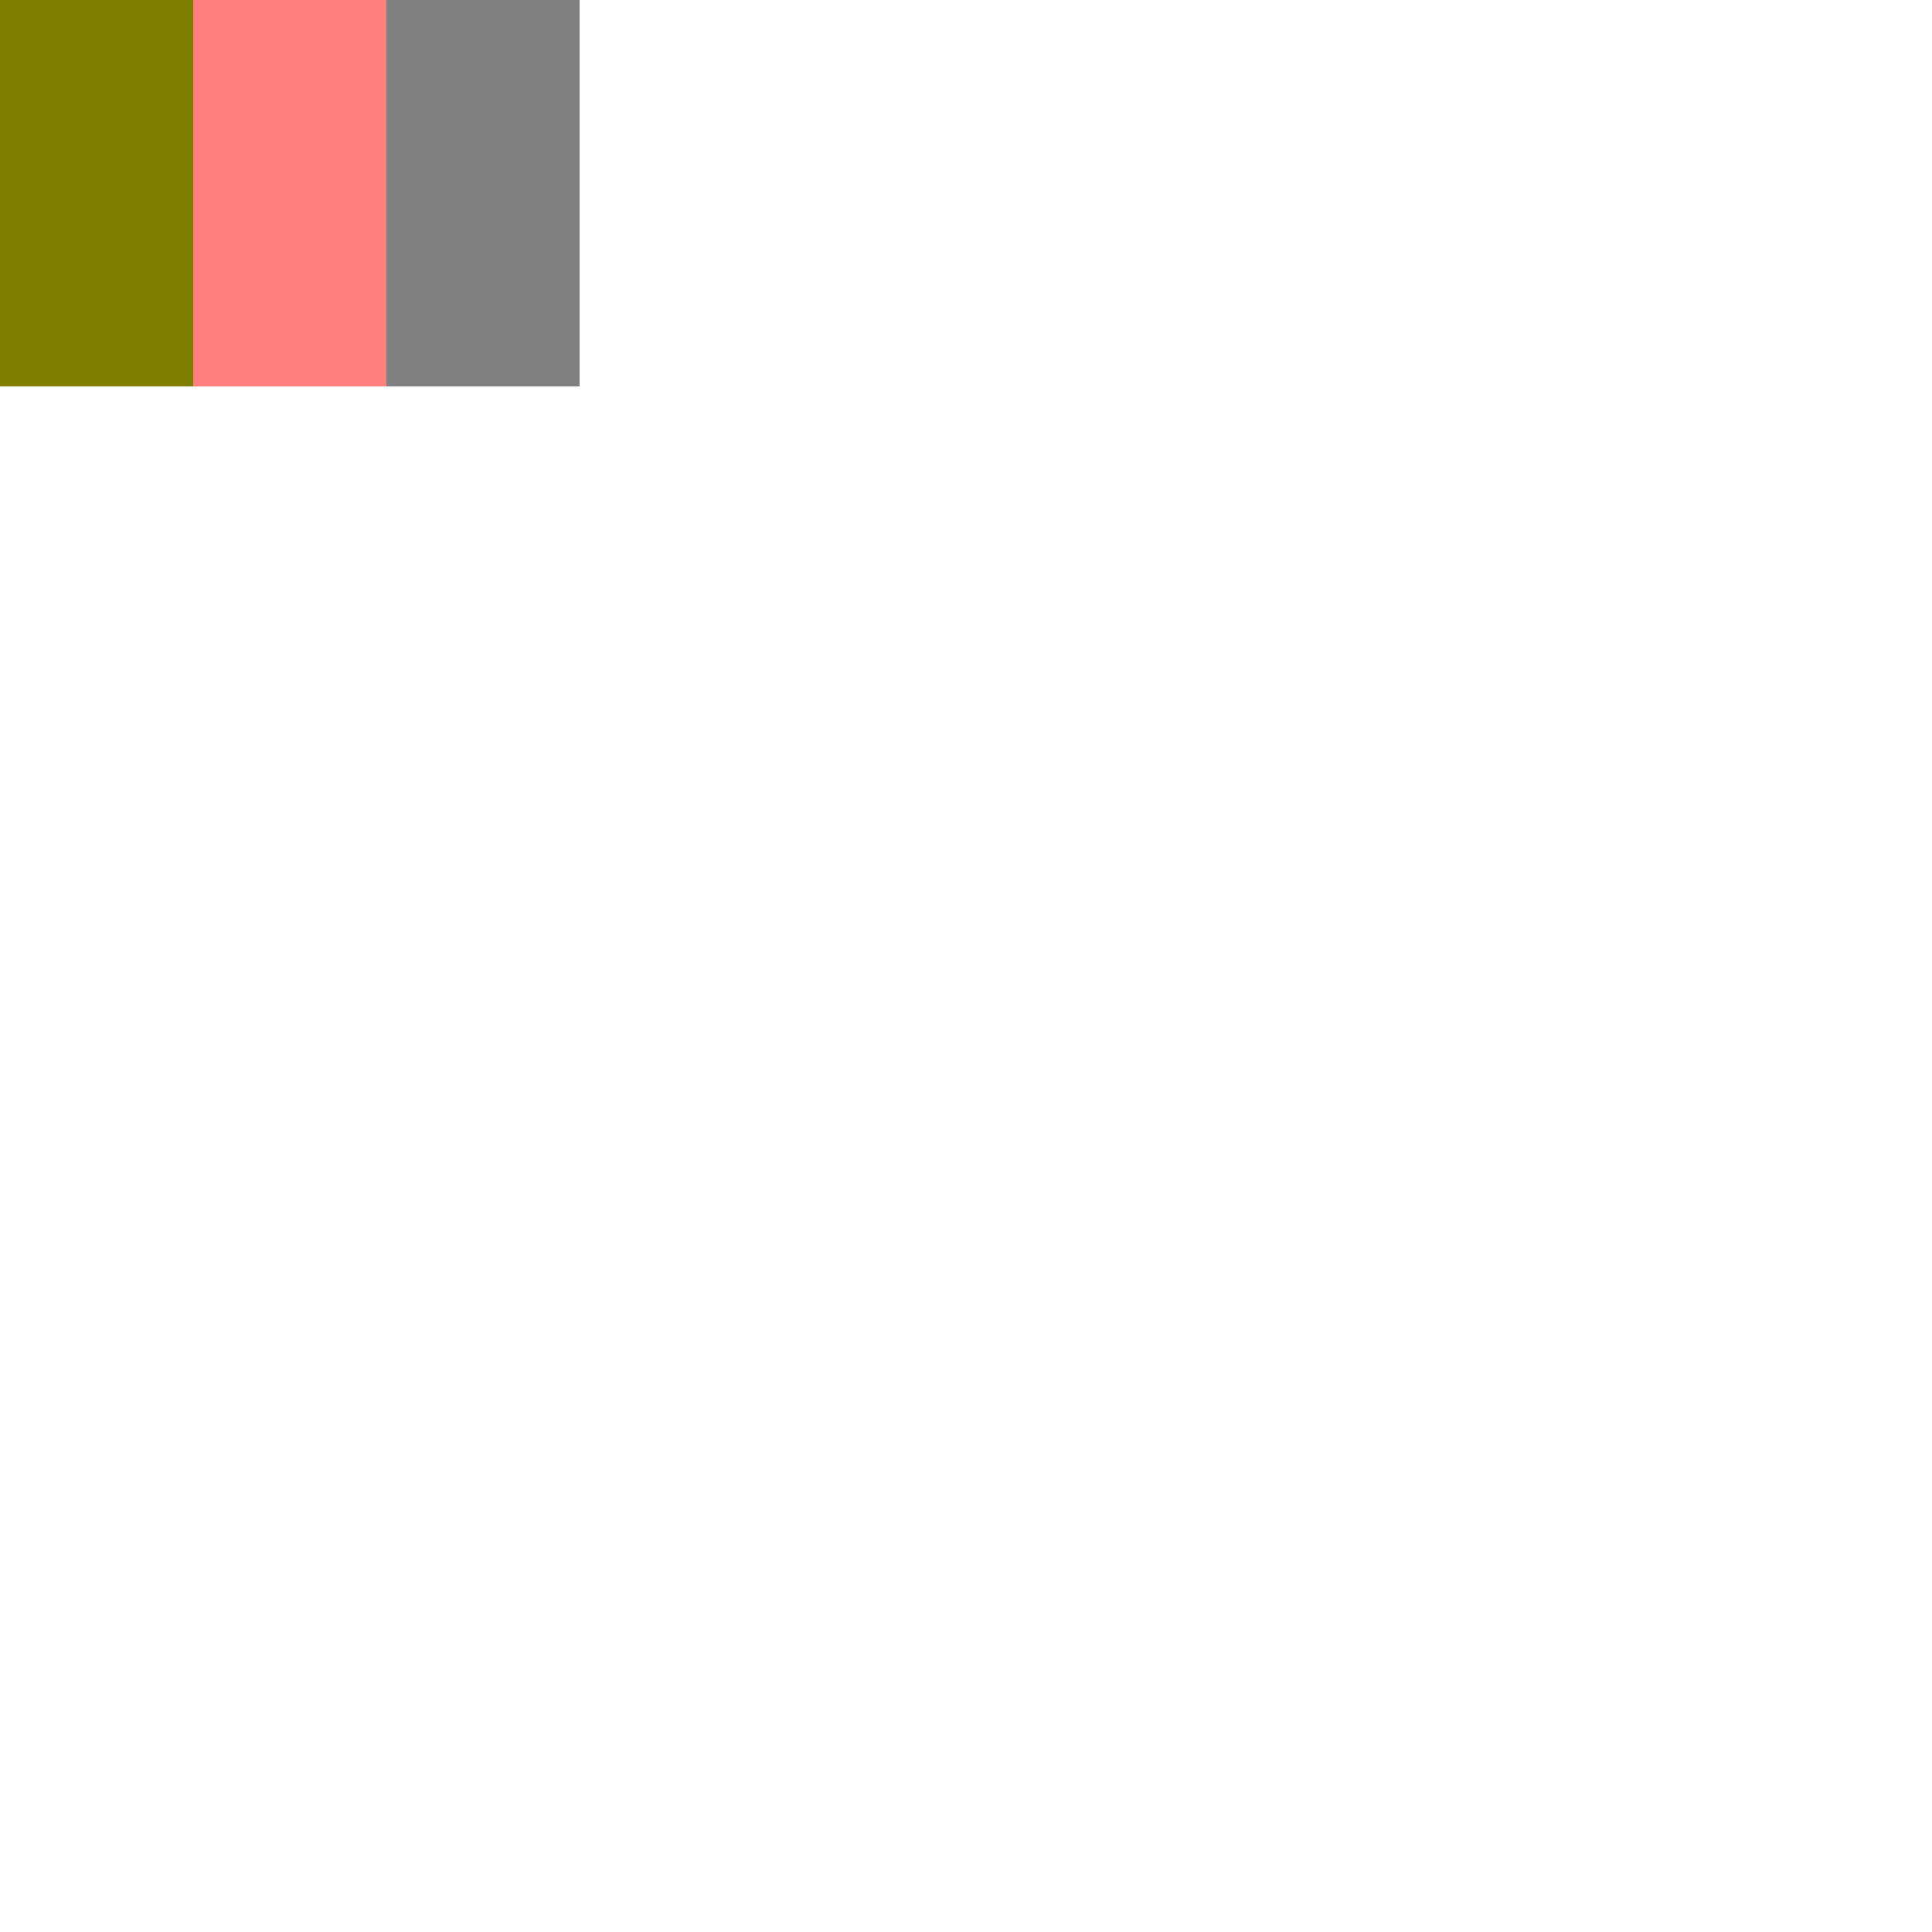
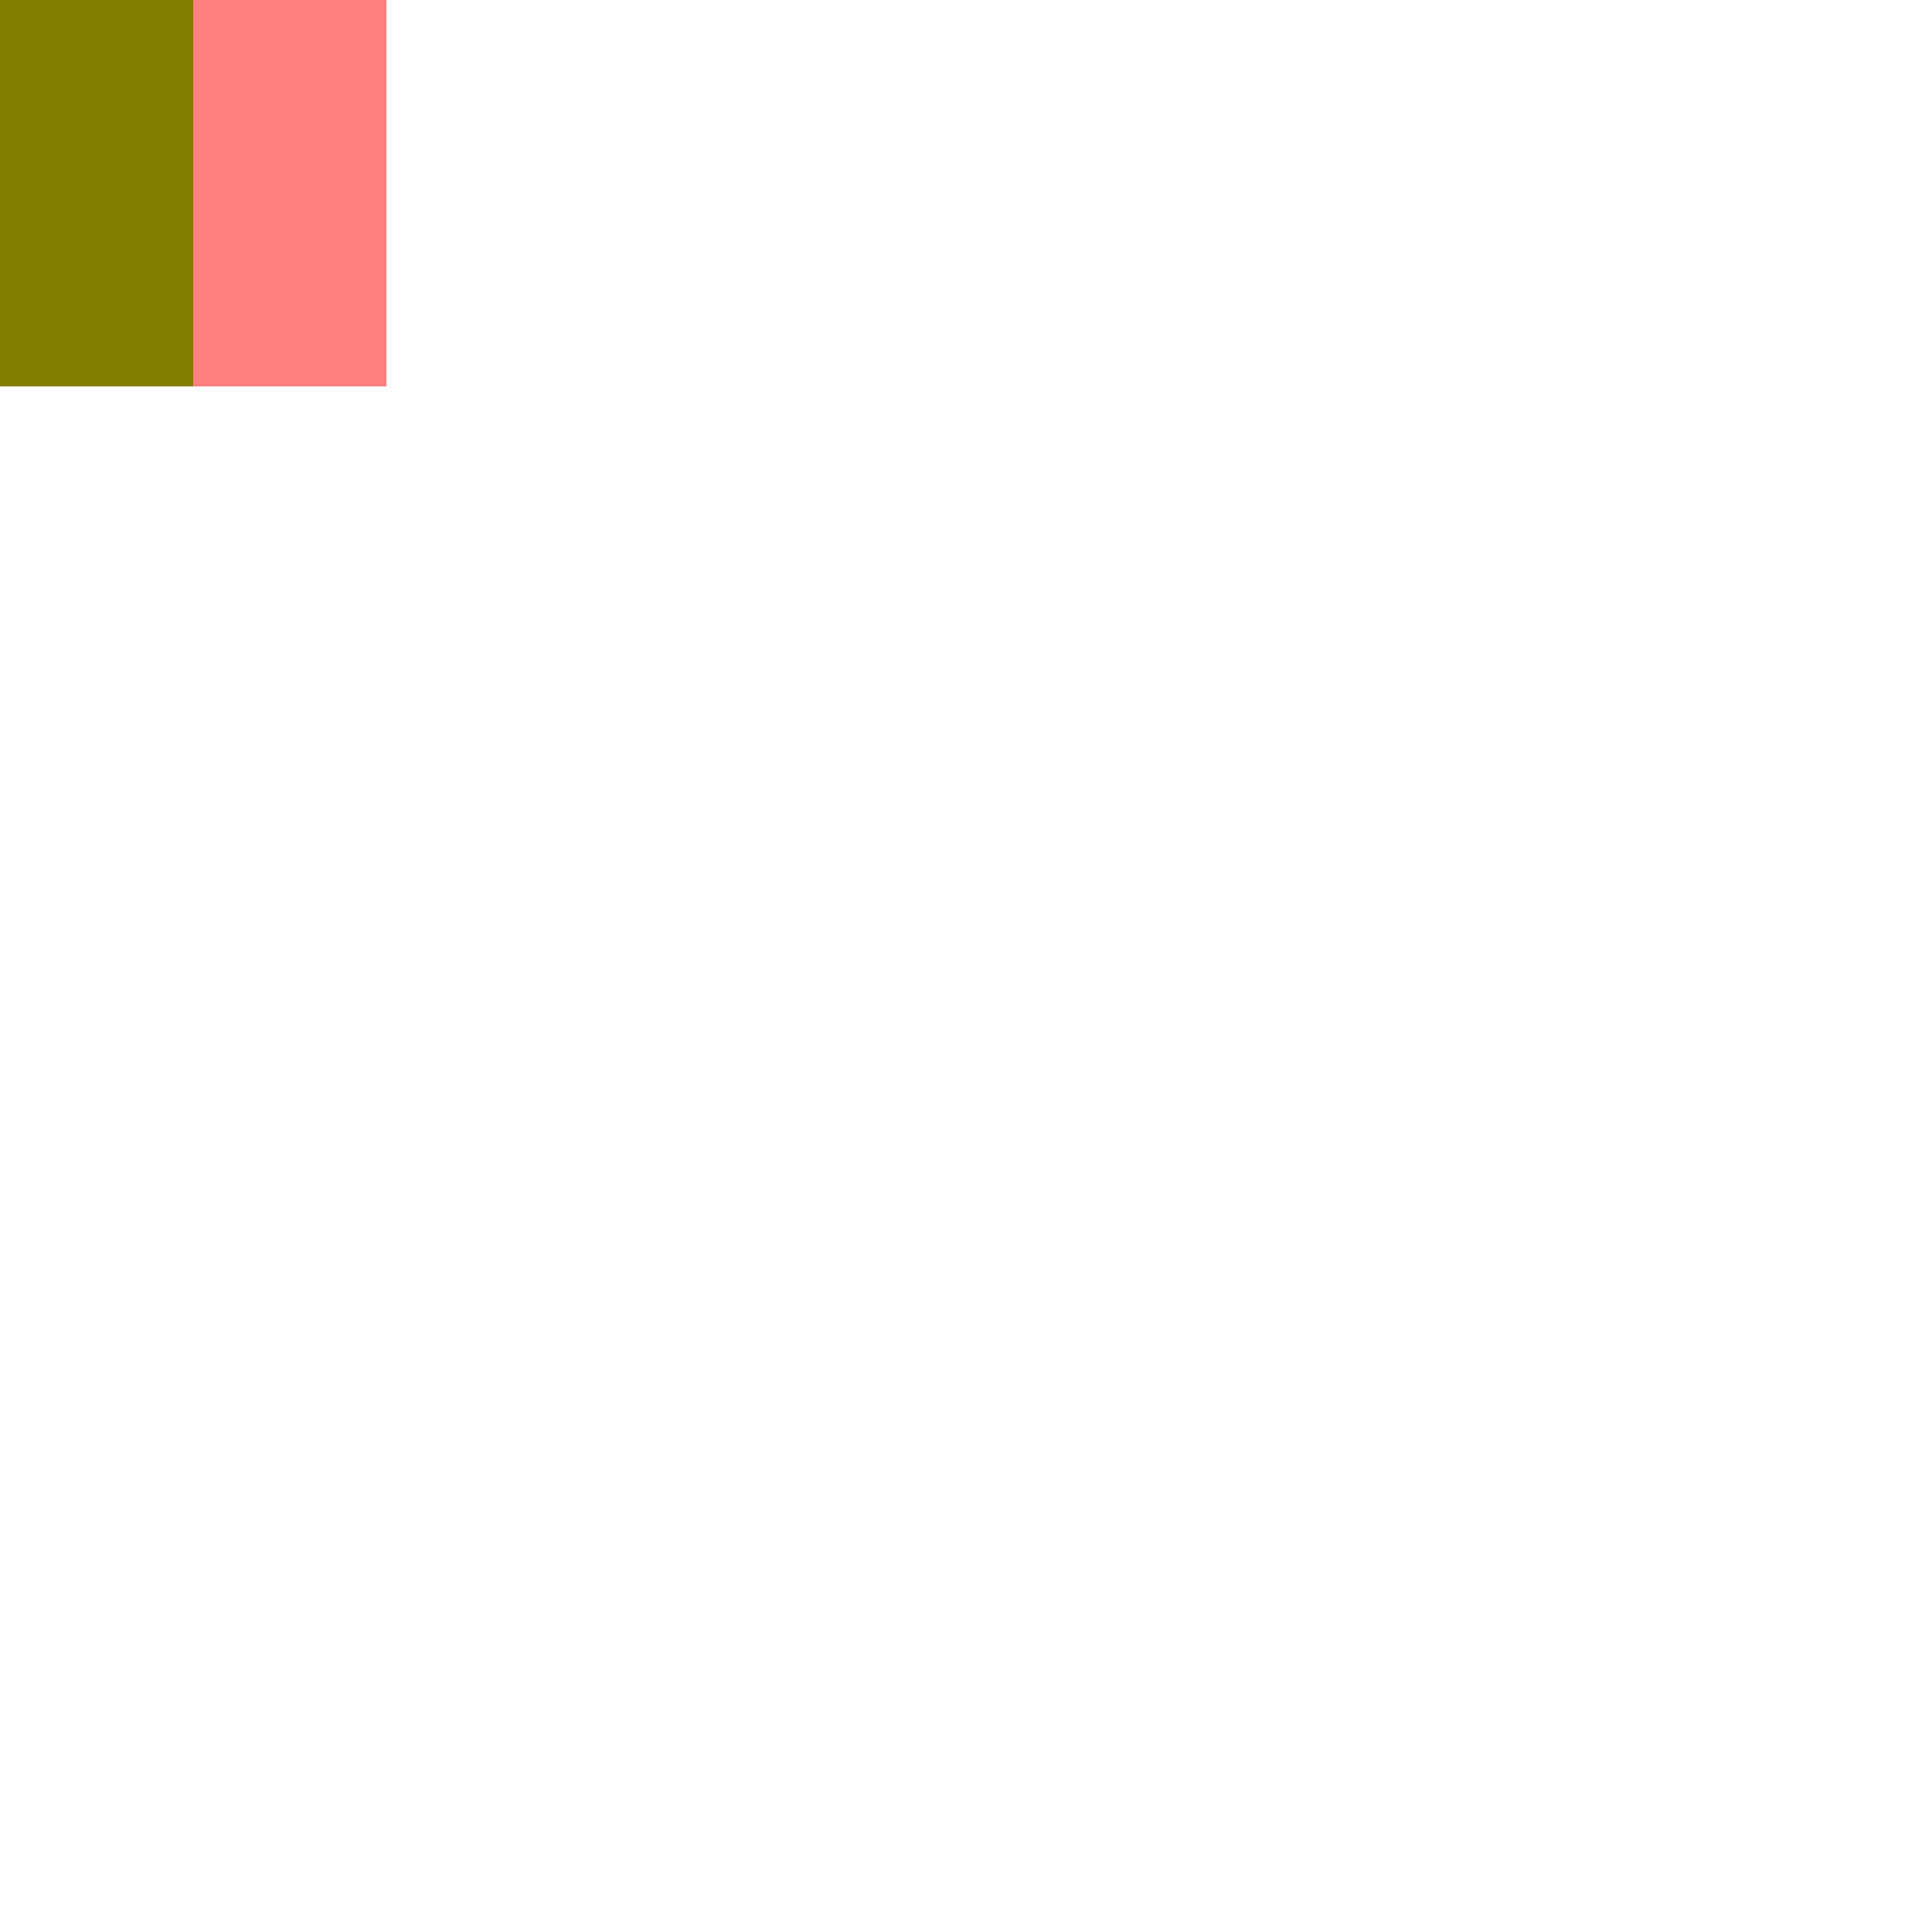
<svg xmlns="http://www.w3.org/2000/svg" width="500" height="500">
  <filter id="f1" filterUnits="userSpaceOnUse" primitiveUnits="userSpaceOnUse">
    <feFlood flood-color="#ff0000" flood-opacity="0.5" result="flood" x="0" y="0" width="100" height="100" />
    <feComposite style="color-interpolation-filters:sRGB" in="flood" operator="over" in2="SourceGraphic" />
  </filter>
  <g filter="url(#f1)">
    <rect x="0" y="0" width="50" height="100" fill="#00ff00" />
    <rect x="50" y="0" width="50" height="100" fill="#00ff00" opacity="0" />
  </g>
-   <filter id="f2" filterUnits="userSpaceOnUse" primitiveUnits="userSpaceOnUse" style="color-interpolation-filters:sRGB">
-     <feFlood flood-color="#ffffff" result="flood" x="100" y="0" width="50" height="100" />
-     <feComposite result="c" in="SourceGraphic" in2="flood" operator="arithmetic" k2="1" k3="1" />
-     <feComponentTransfer in="c">
-       <feFuncR type="linear" slope="0.5" />
-       <feFuncG type="linear" slope="0.5" />
-       <feFuncB type="linear" slope="0.5" />
-     </feComponentTransfer>
-   </filter>
-   <g filter="url(#f2)">
-     <rect x="100" y="0" width="50" height="100" fill="#ff0000" />
-   </g>
</svg>
